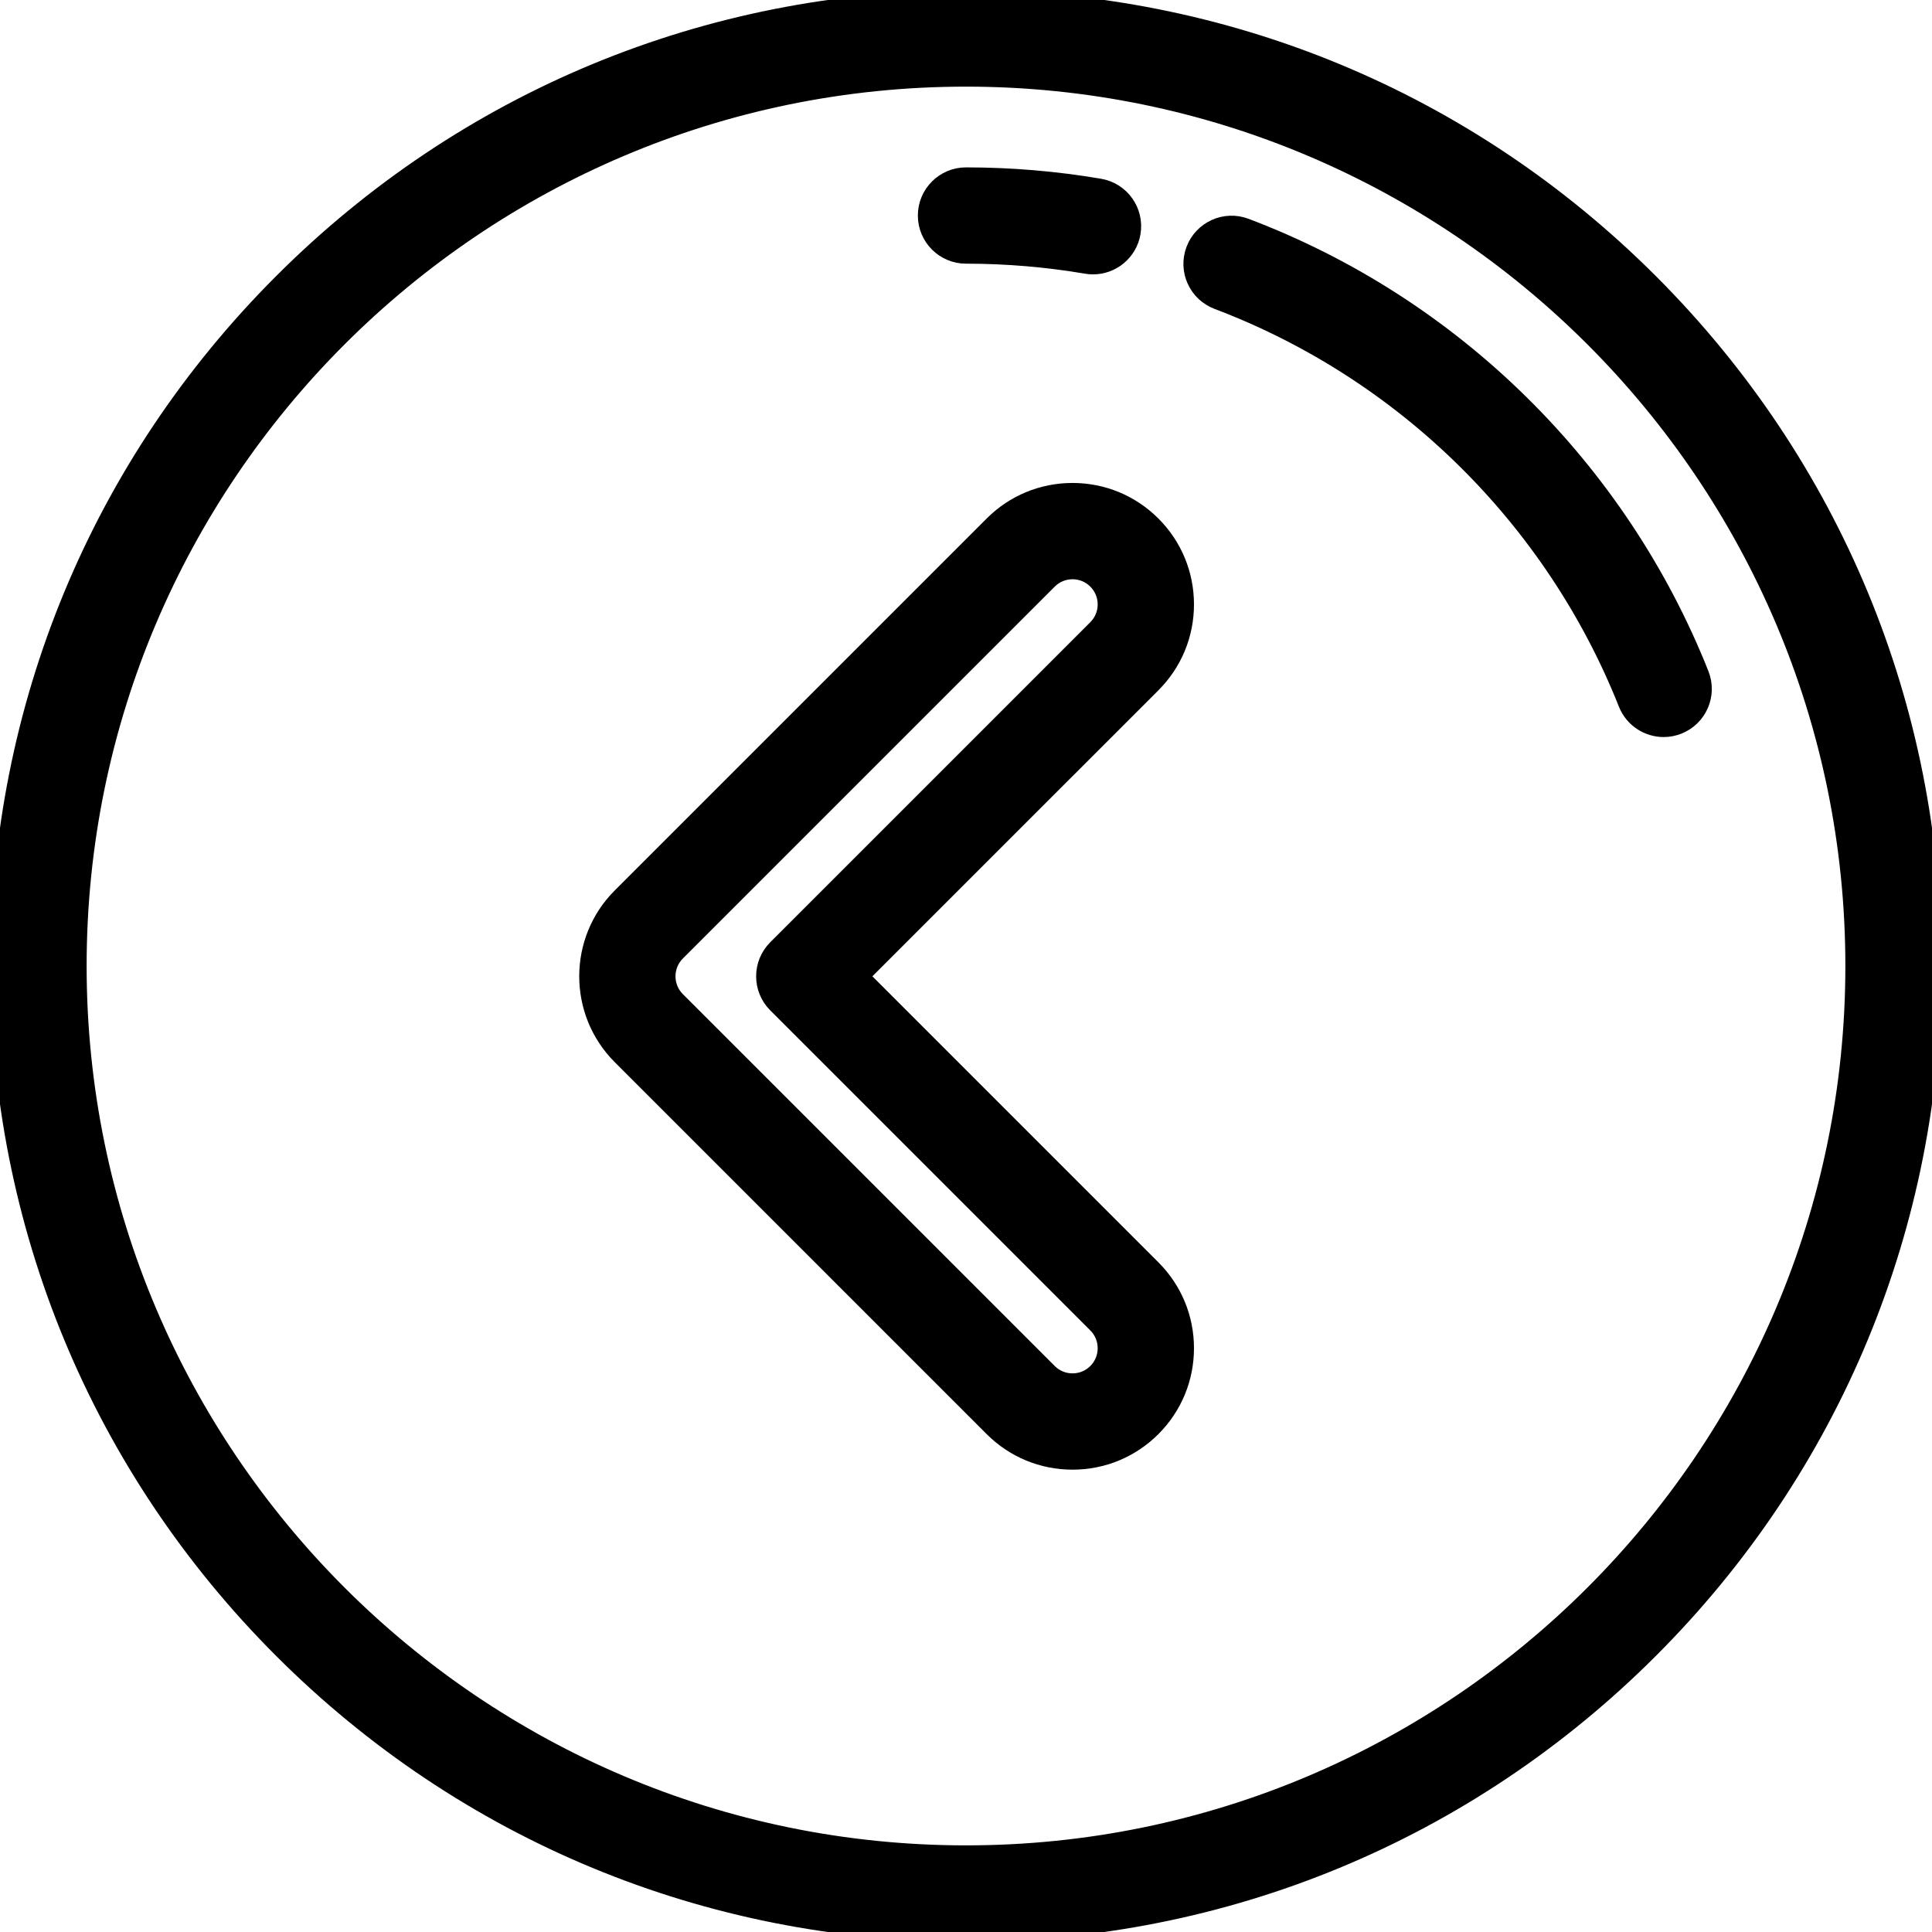
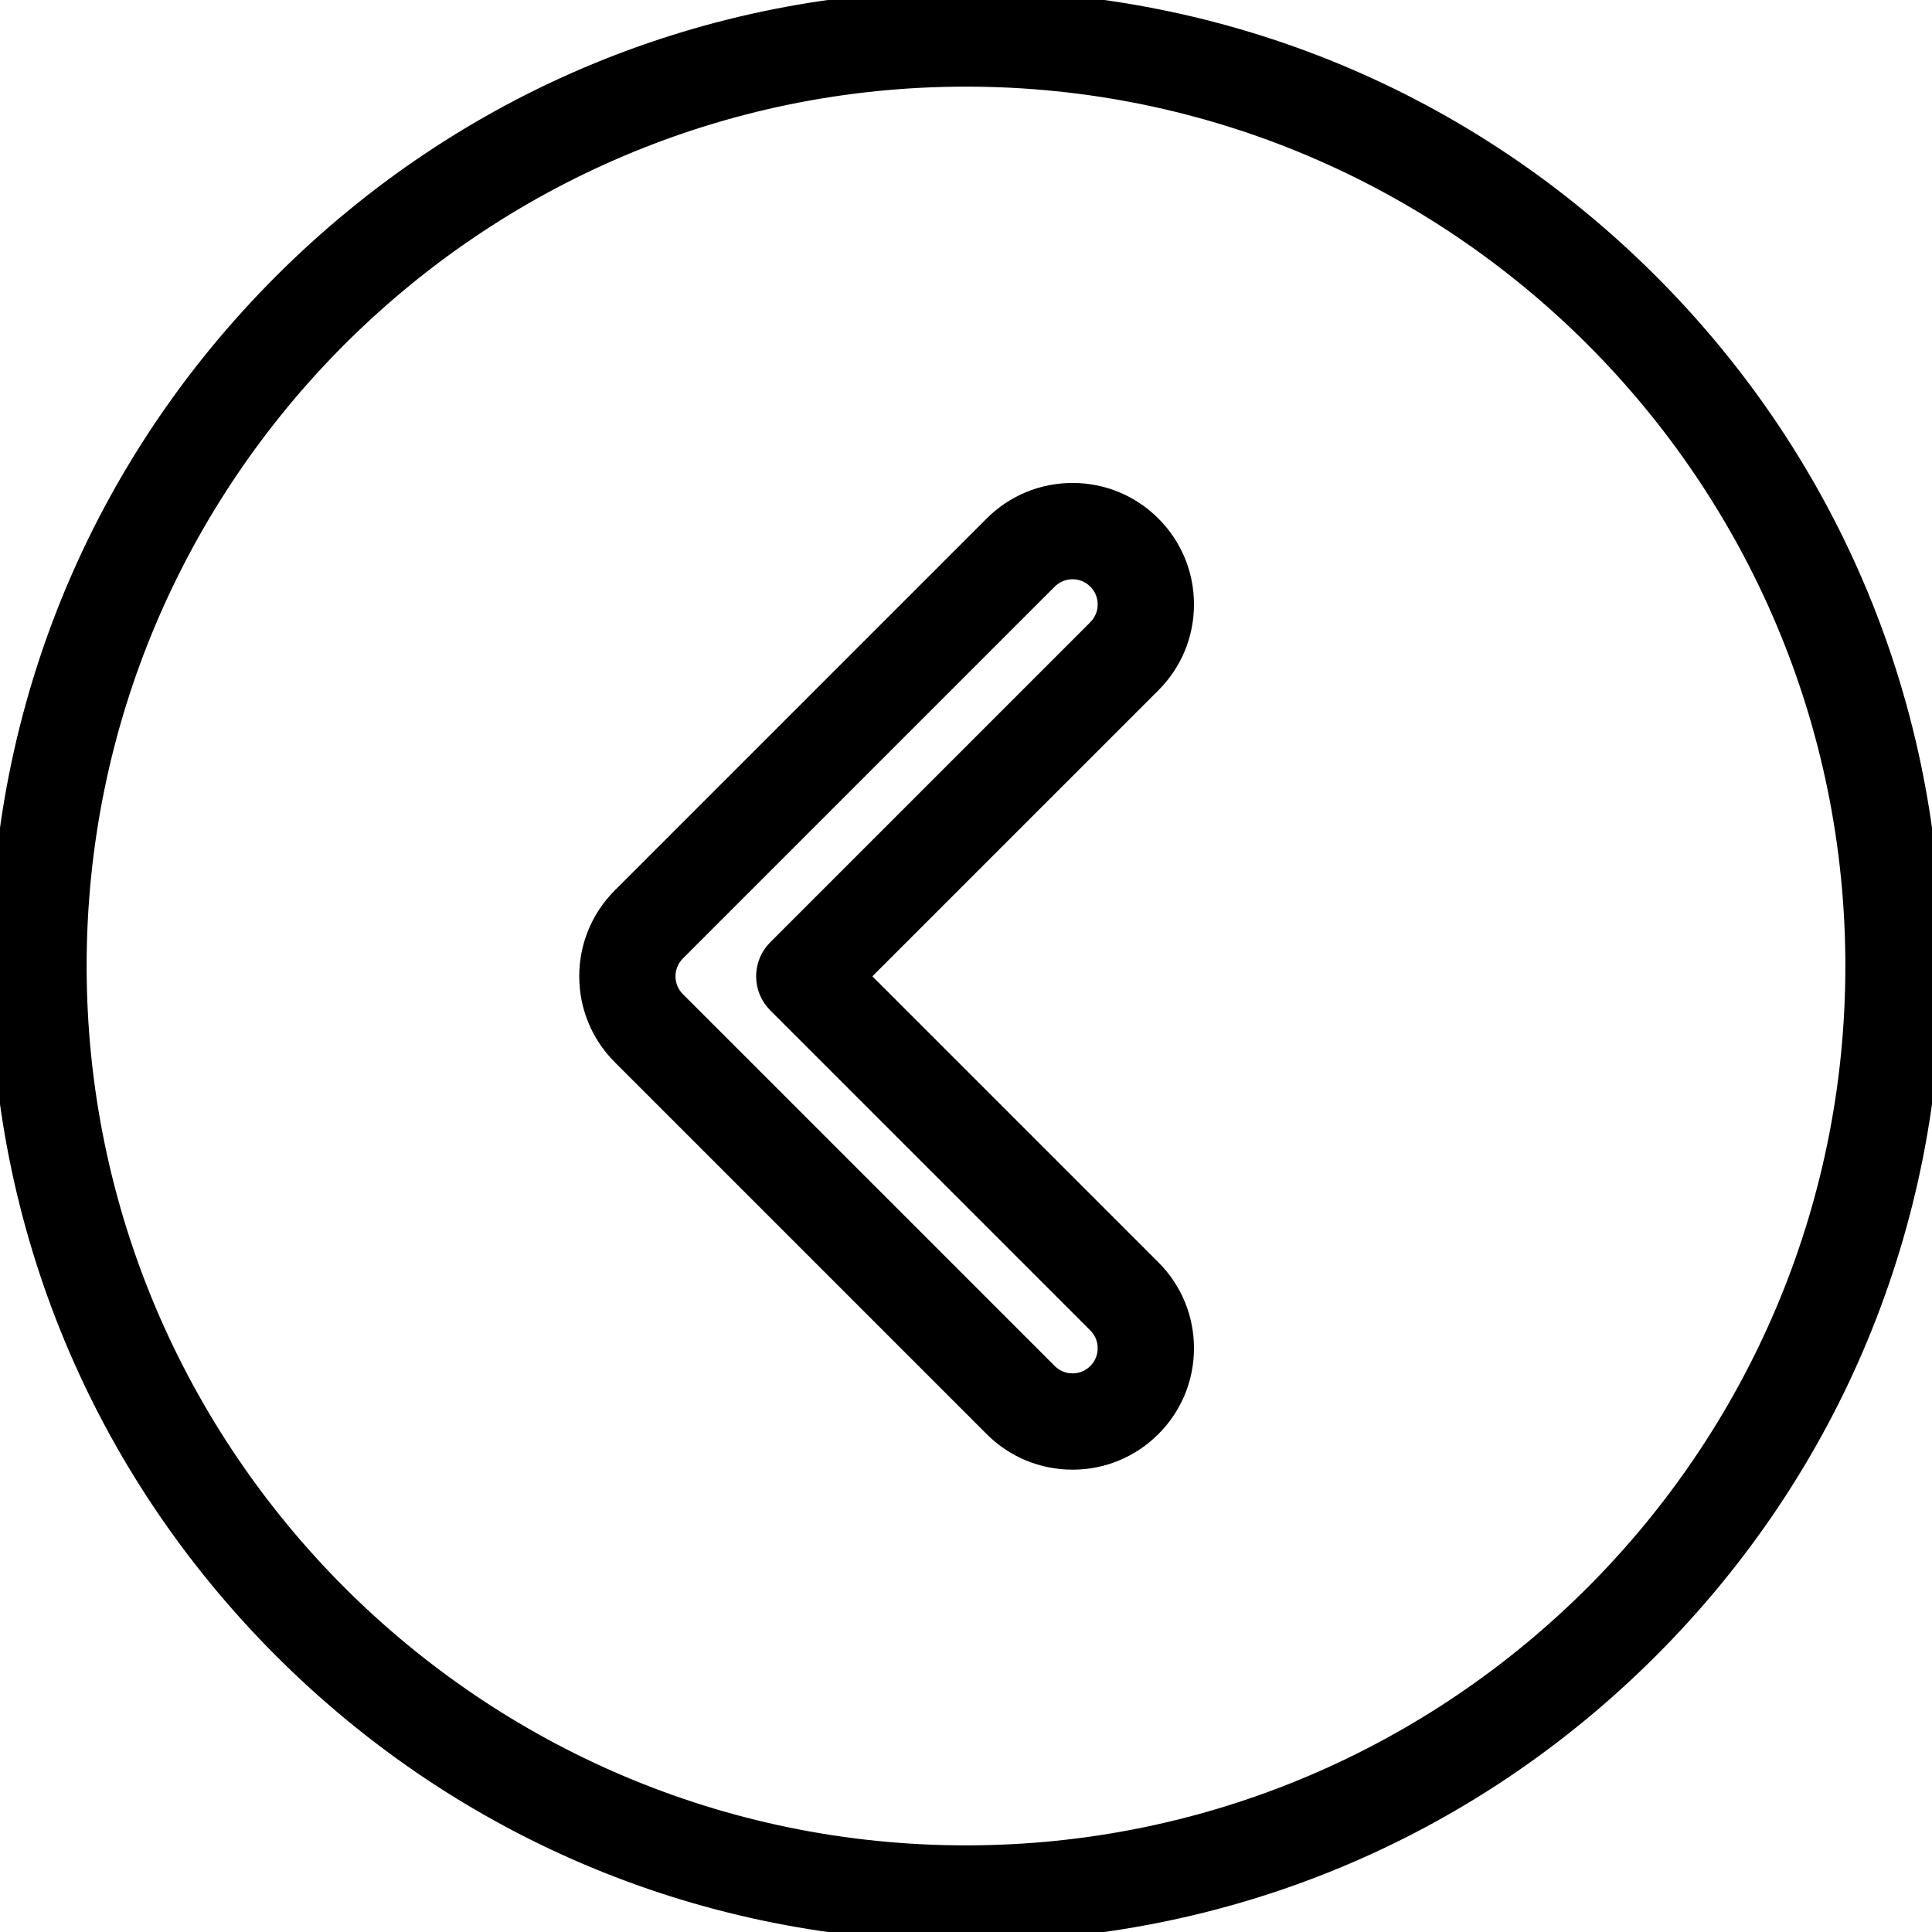
<svg xmlns="http://www.w3.org/2000/svg" fill="#000000" height="256px" width="256px" version="1.1" id="Layer_1" viewBox="0 0 512 512" xml:space="preserve" stroke="#000000" stroke-width="5.12">
-   <g id="SVGRepo_bgCarrier" stroke-width="0" />
-   <g id="SVGRepo_tracerCarrier" stroke-linecap="round" stroke-linejoin="round" />
  <g id="SVGRepo_iconCarrier">
    <g>
      <g>
        <path d="M437.02,74.982C388.667,26.628,324.38,0,256,0S123.333,26.628,74.98,74.982C26.628,123.333,0,187.619,0,256 s26.628,132.667,74.98,181.019C123.333,485.372,187.62,512,256,512s132.667-26.628,181.02-74.981 C485.372,388.667,512,324.381,512,256S485.372,123.333,437.02,74.982z M256,491.602c-129.911,0-235.602-105.69-235.602-235.602 S126.089,20.398,256,20.398S491.602,126.089,491.602,256S385.911,491.602,256,491.602z" />
-       </g>
-     </g>
-     <g>
-       <g>
-         <path d="M450.365,178.795C428.7,124.297,384.824,81.139,329.987,60.387c-5.27-1.996-11.155,0.662-13.149,5.929 c-1.995,5.268,0.66,11.156,5.929,13.149c49.491,18.728,89.089,57.679,108.643,106.865c1.589,3.998,5.424,6.435,9.48,6.435 c1.253,0,2.528-0.234,3.766-0.724C449.89,189.959,452.447,184.03,450.365,178.795z" />
-       </g>
-     </g>
-     <g>
-       <g>
-         <path d="M291.371,49.898c-11.606-1.979-23.505-2.981-35.371-2.981c-5.633,0-10.199,4.567-10.199,10.199S250.367,67.315,256,67.315 c10.72,0,21.467,0.906,31.943,2.69c0.58,0.1,1.157,0.148,1.726,0.148c4.88,0,9.195-3.515,10.043-8.488 C300.657,56.112,296.923,50.844,291.371,49.898z" />
      </g>
    </g>
    <g>
      <g>
        <path d="M227.57,258.732l77.61-77.61c5.596-5.595,8.677-13.036,8.677-20.948c0-7.914-3.082-15.354-8.677-20.948 c-5.595-5.596-13.035-8.677-20.948-8.677s-15.354,3.082-20.949,8.677l-98.558,98.558c-11.551,11.552-11.551,30.346,0,41.897 l98.559,98.558c5.596,5.596,13.036,8.677,20.948,8.677s15.351-3.081,20.948-8.677c5.596-5.595,8.677-13.036,8.677-20.948 c0-7.914-3.082-15.354-8.677-20.948L227.57,258.732z M290.755,363.816c-1.743,1.743-4.06,2.703-6.524,2.703 c-2.464,0-4.781-0.96-6.524-2.703l-98.558-98.558c-3.597-3.597-3.597-9.452,0-13.049l98.559-98.558 c1.743-1.743,4.059-2.703,6.524-2.703s4.781,0.96,6.522,2.705c1.743,1.742,2.703,4.058,2.703,6.523c0,2.464-0.96,4.78-2.703,6.523 l-84.822,84.822c-3.983,3.984-3.983,10.442,0,14.425l84.823,84.823c1.743,1.742,2.703,4.059,2.703,6.523 S292.497,362.073,290.755,363.816z" />
      </g>
    </g>
  </g>
</svg>
